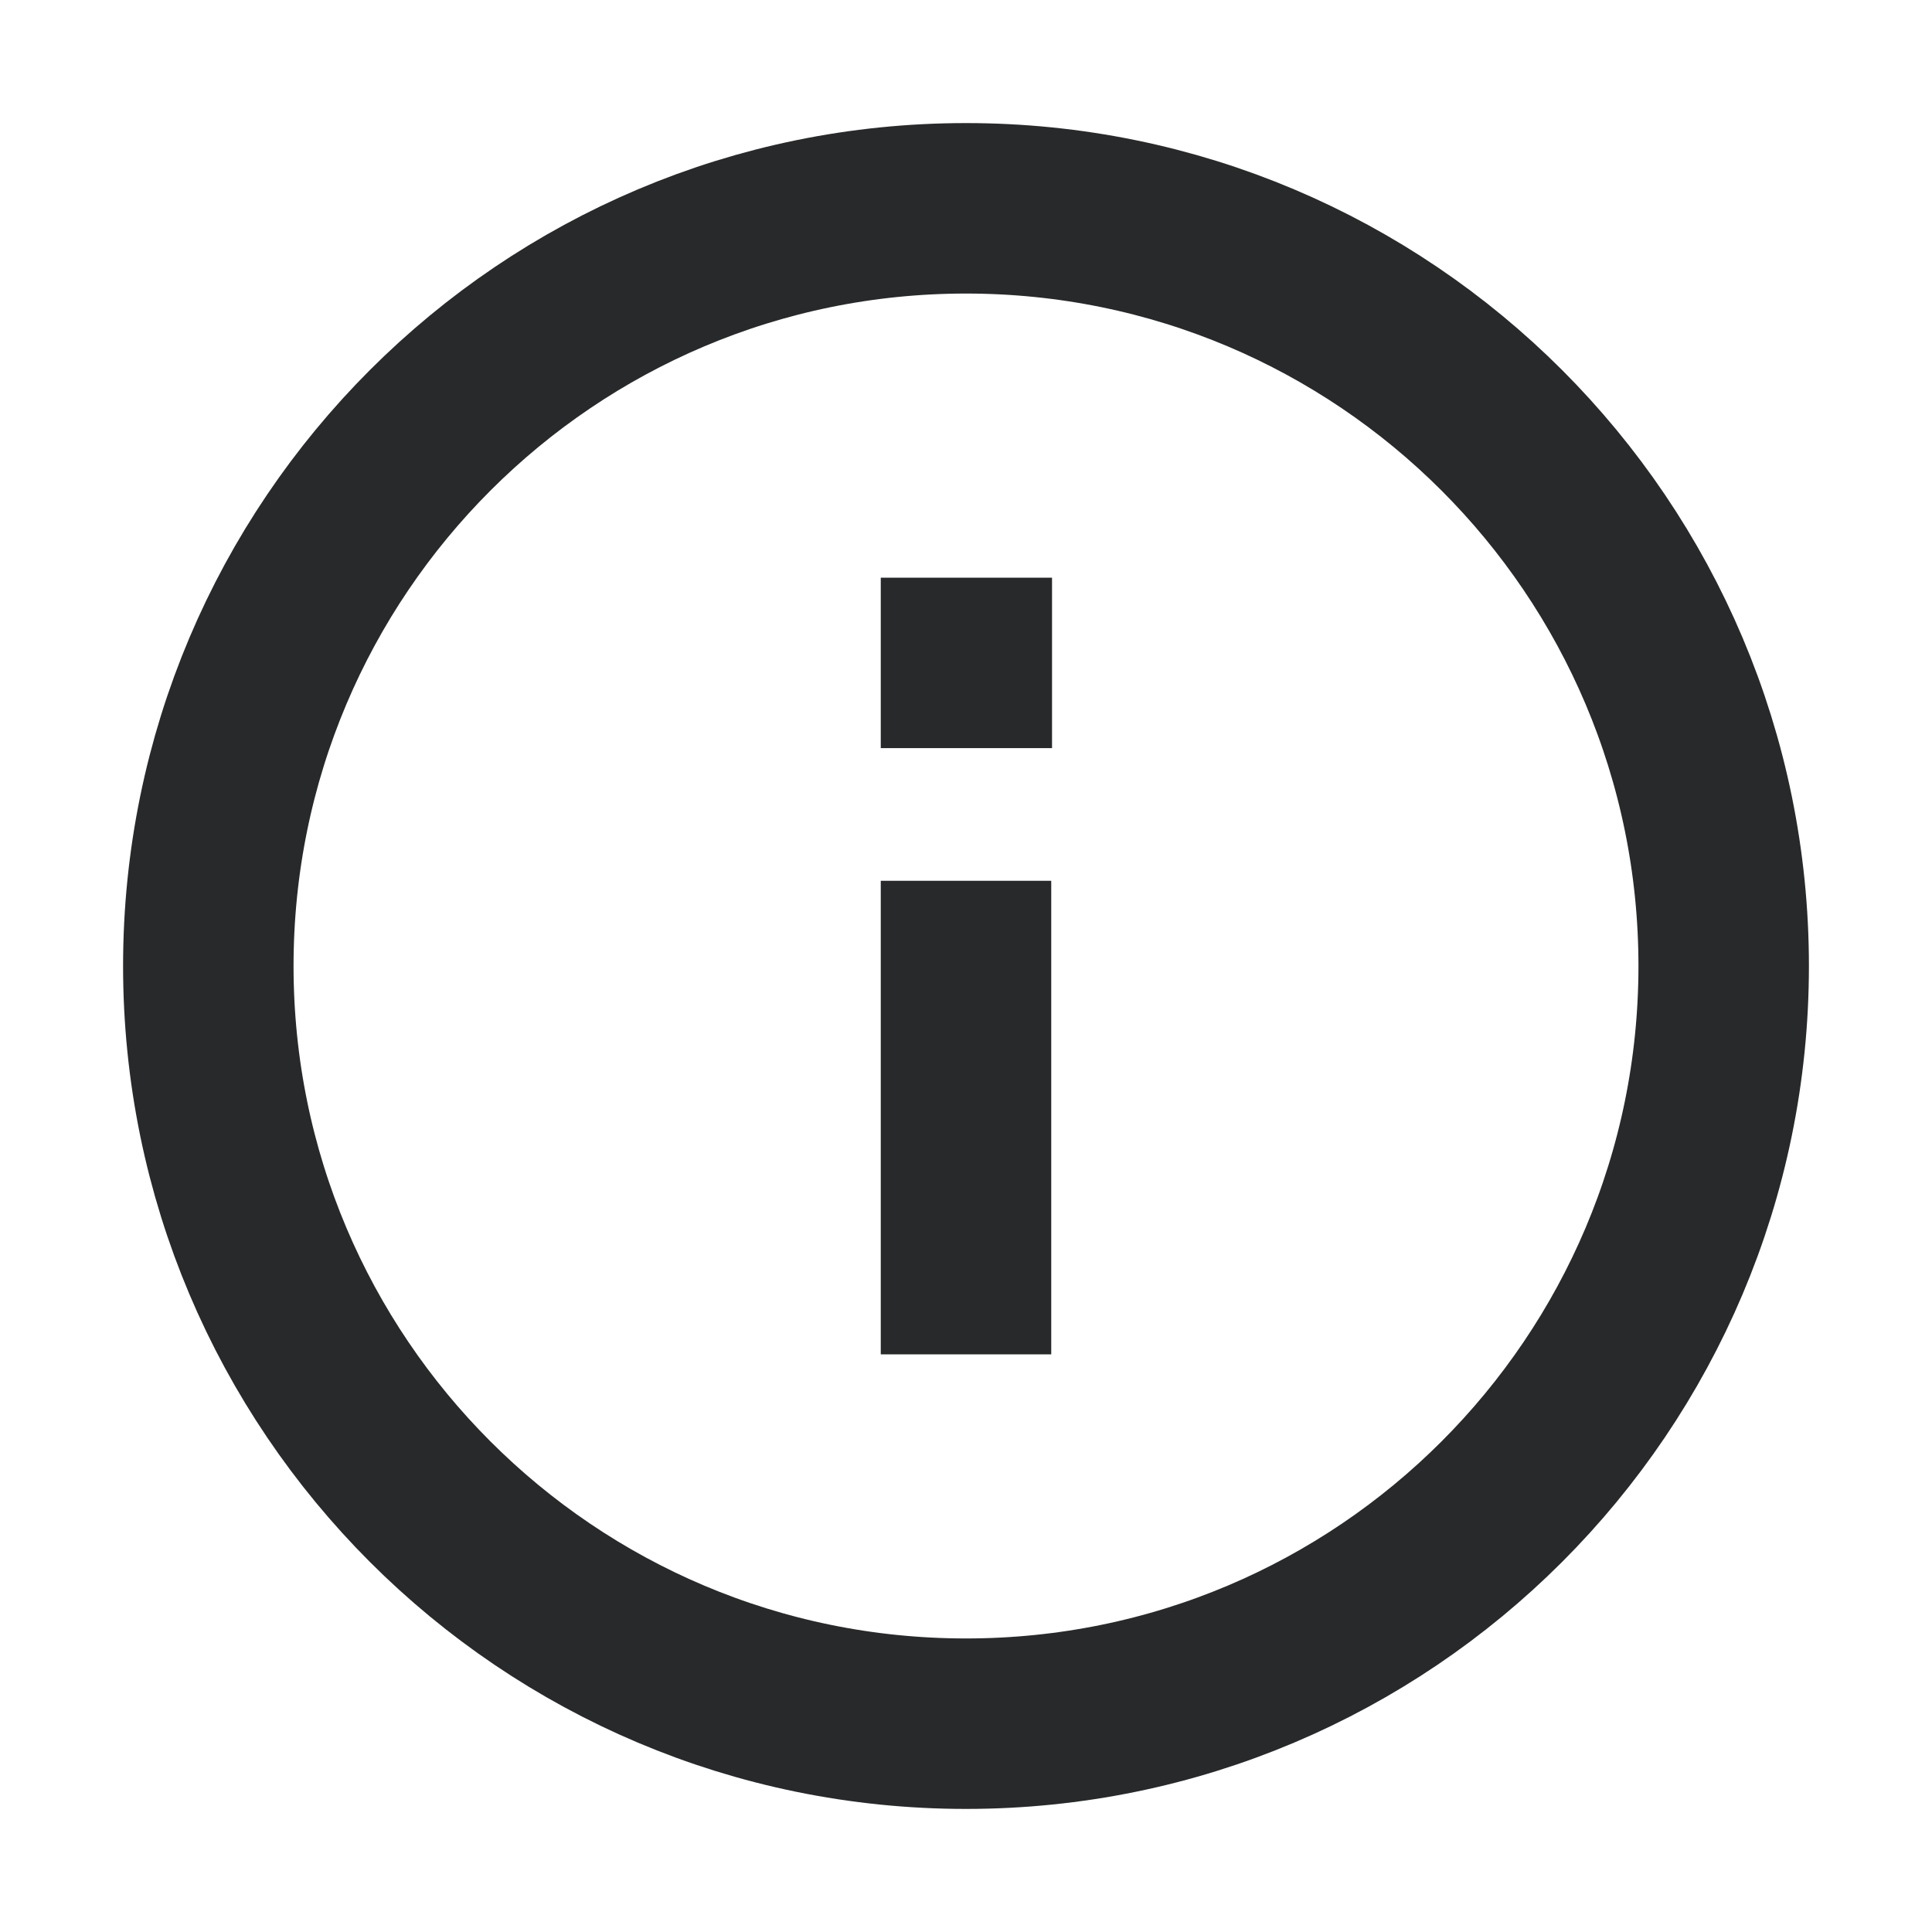
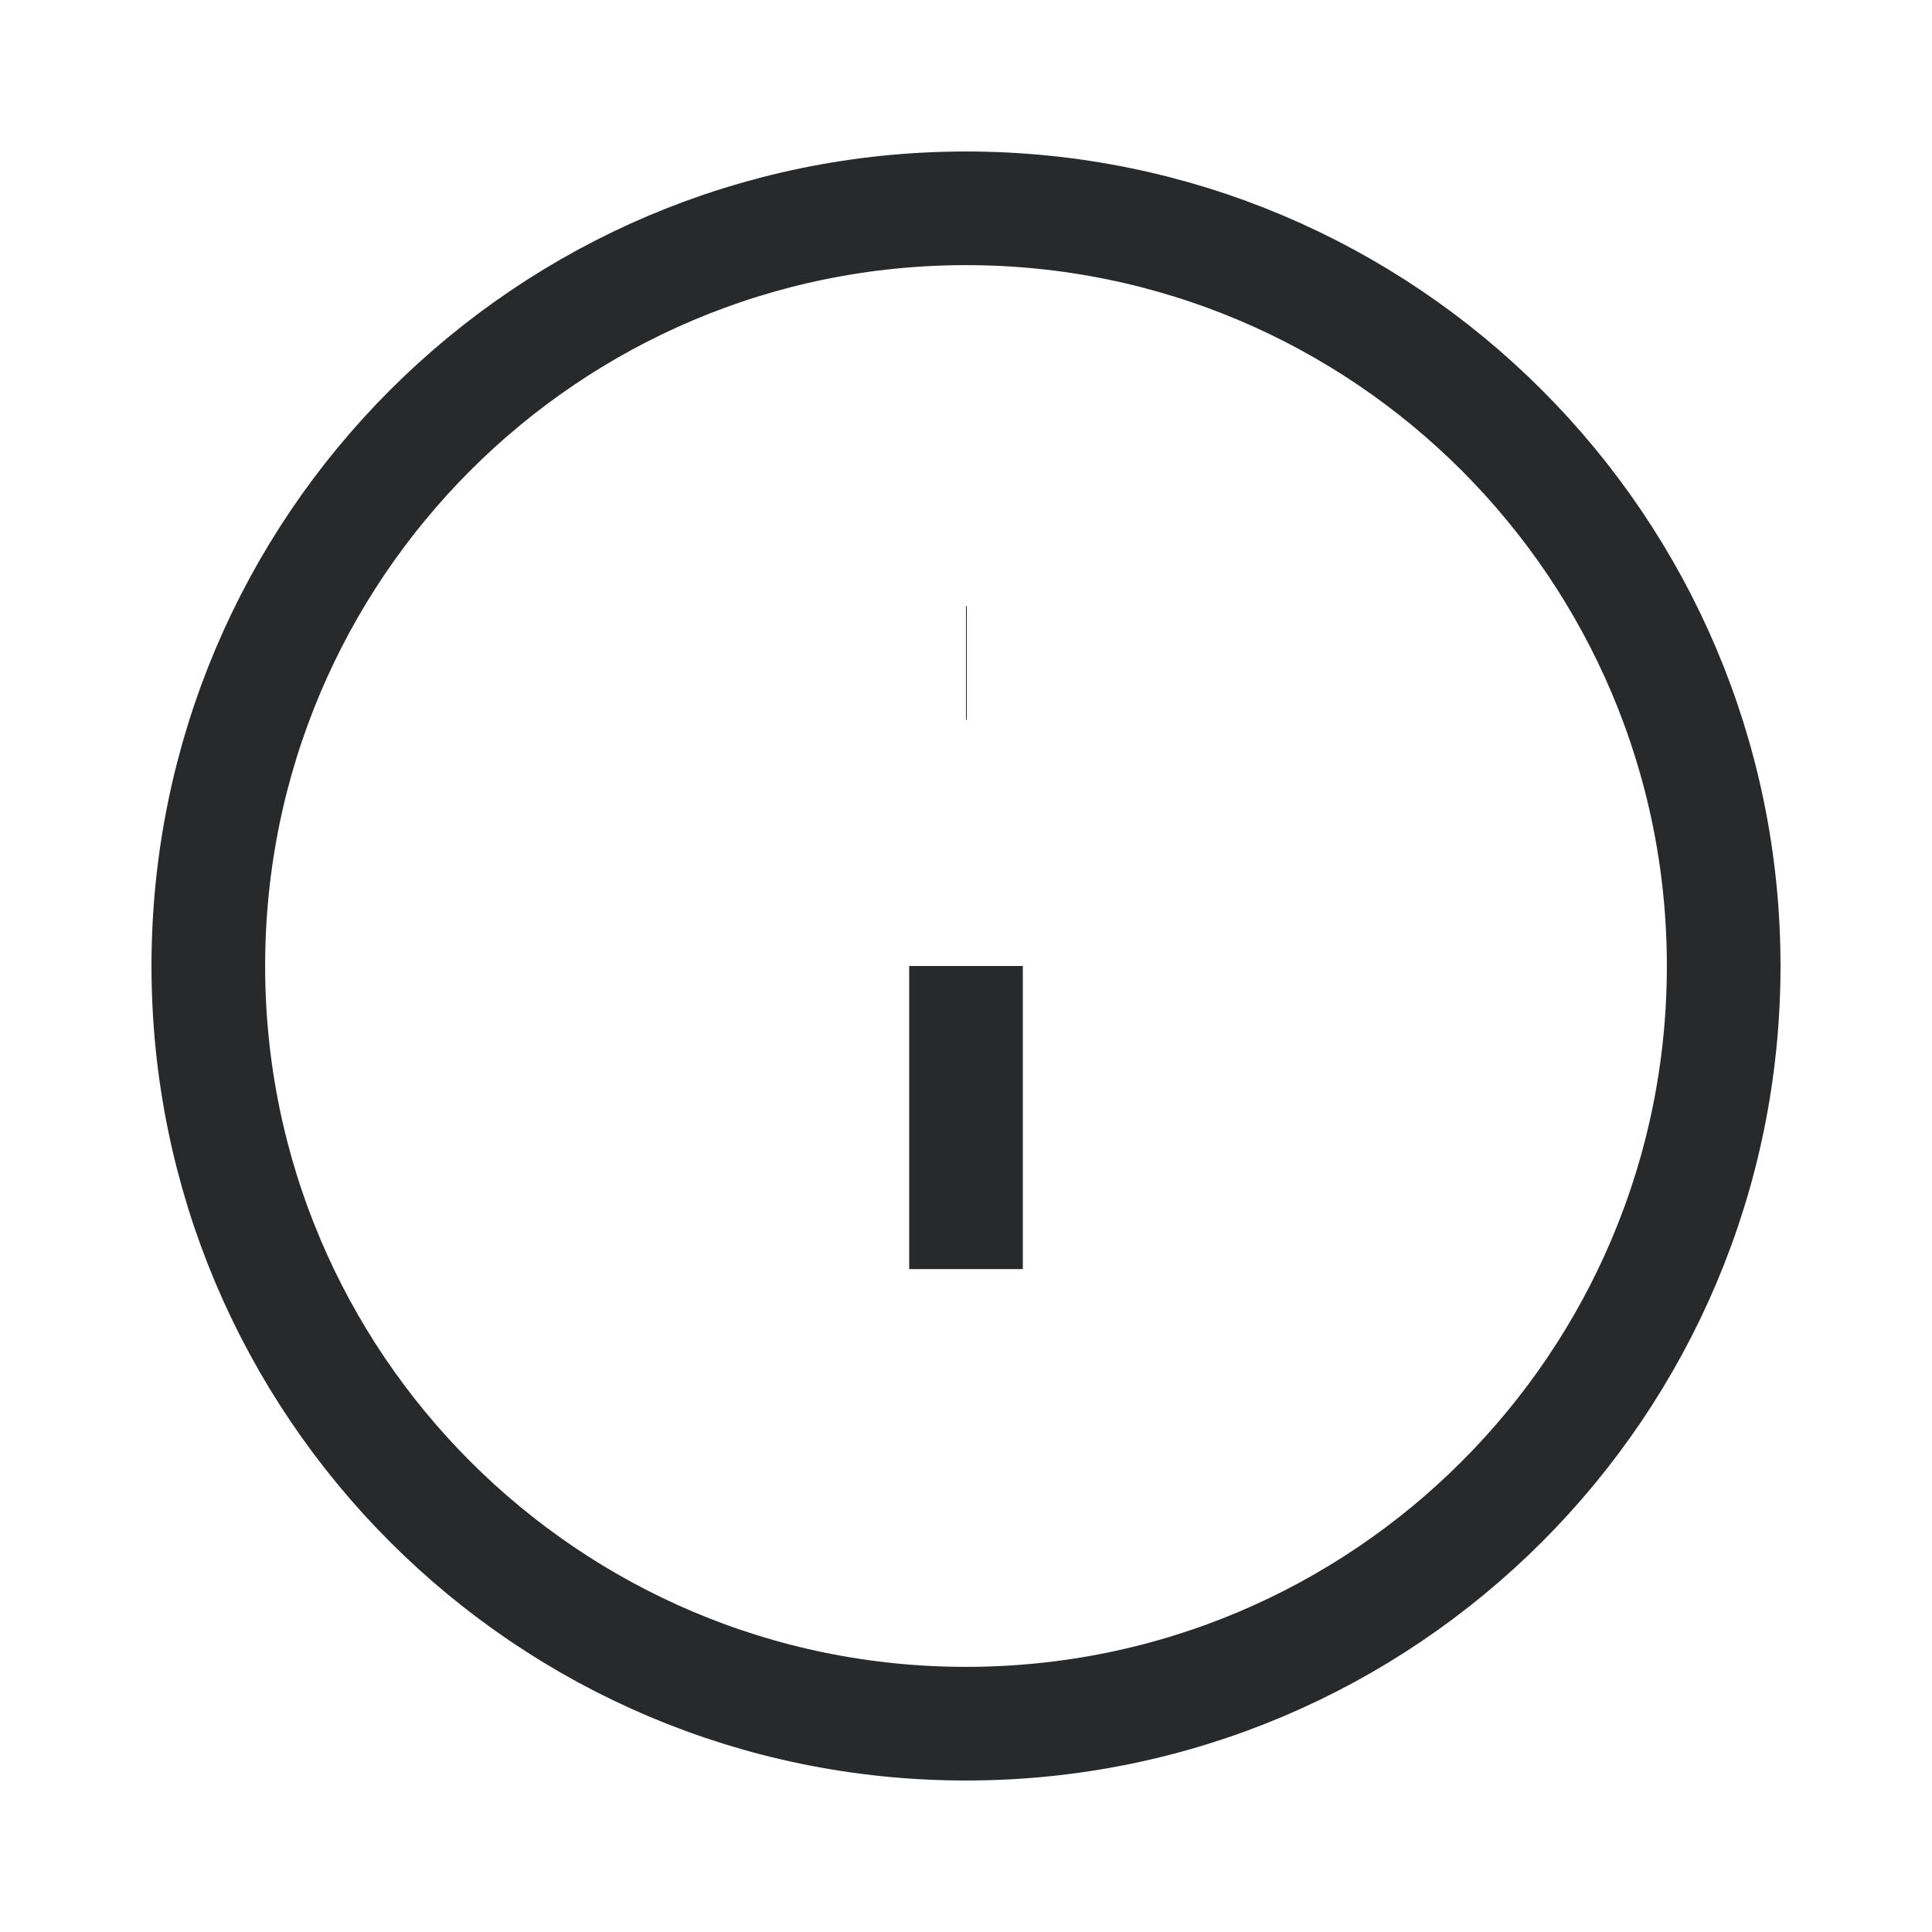
<svg xmlns="http://www.w3.org/2000/svg" width="17" height="17" viewBox="0 0 17 17" fill="none">
-   <path d="M8.5 11.167V8.5M8.5 5.833H8.507M15.167 8.5C15.167 12.182 12.182 15.167 8.5 15.167C4.818 15.167 1.833 12.182 1.833 8.5C1.833 4.818 4.818 1.833 8.5 1.833C12.182 1.833 15.167 4.818 15.167 8.5Z" stroke="#28292A" stroke-width="1.5" stroke-linecap="square" />
+   <path d="M8.5 11.167V8.5M8.5 5.833H8.507M15.167 8.5C15.167 12.182 12.182 15.167 8.5 15.167C4.818 15.167 1.833 12.182 1.833 8.5C1.833 4.818 4.818 1.833 8.5 1.833C12.182 1.833 15.167 4.818 15.167 8.5Z" stroke="#28292A" strokeWidth="1.5" strokeLinecap="square" />
</svg>
